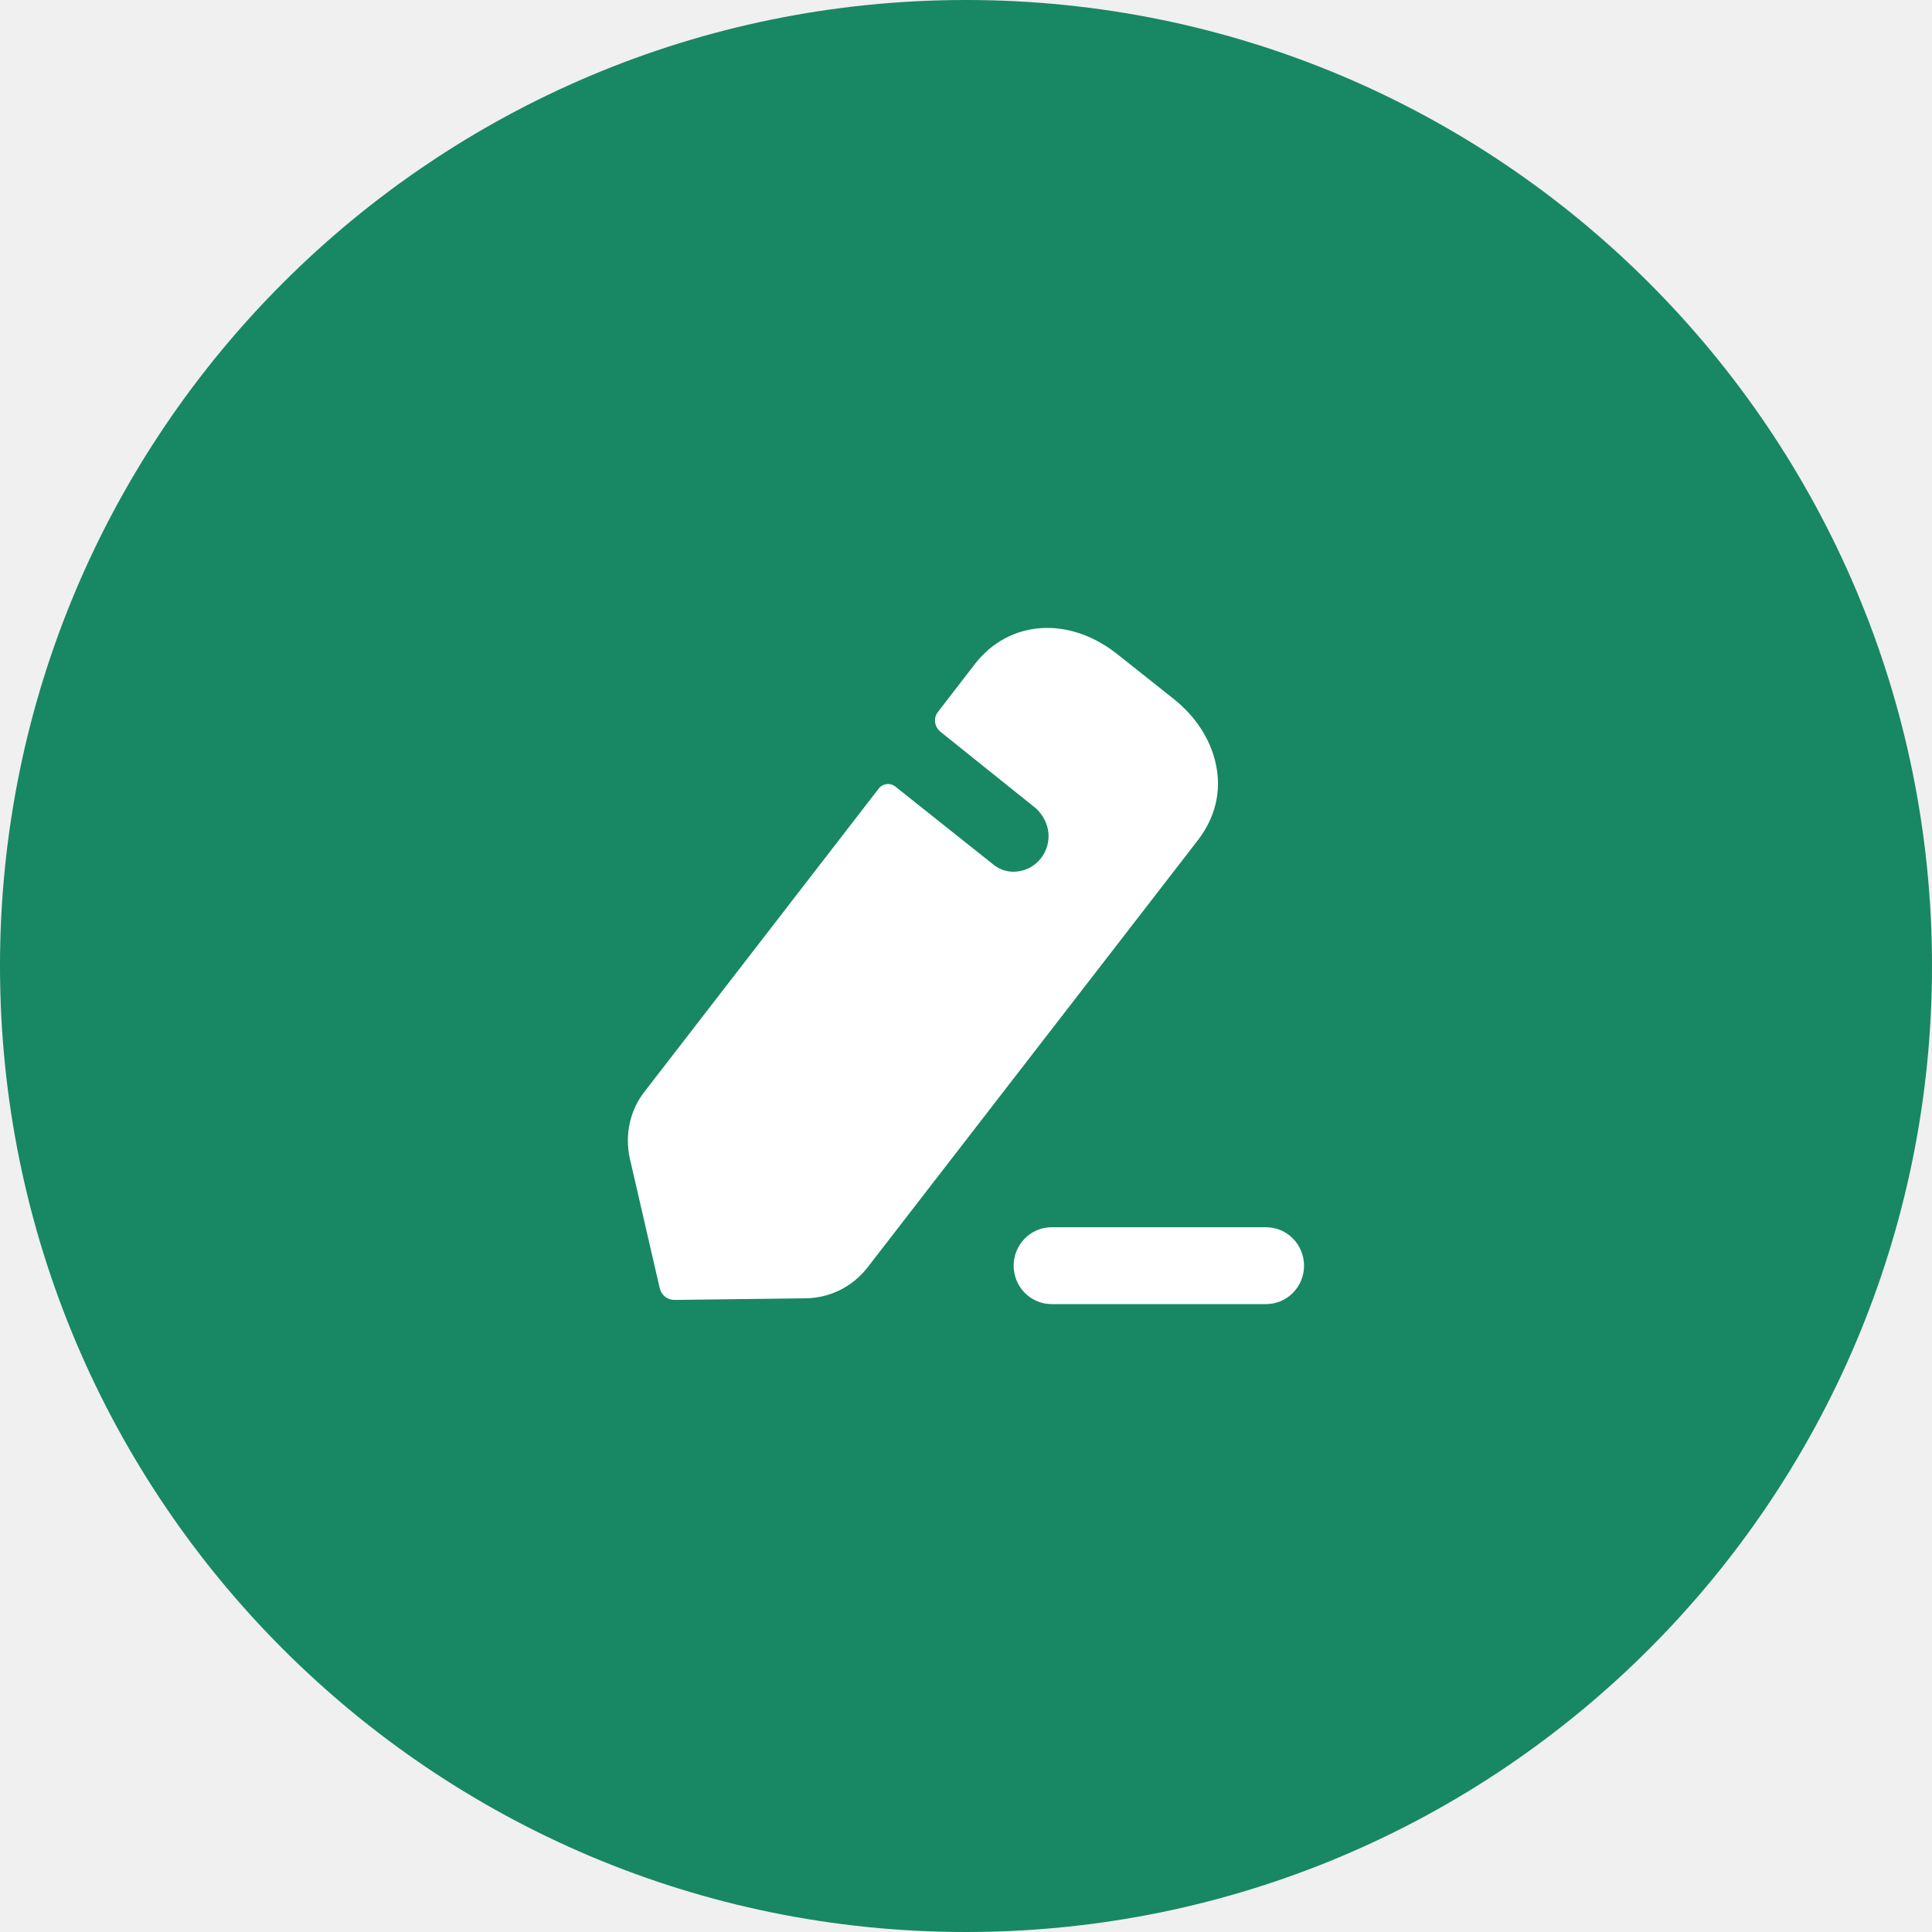
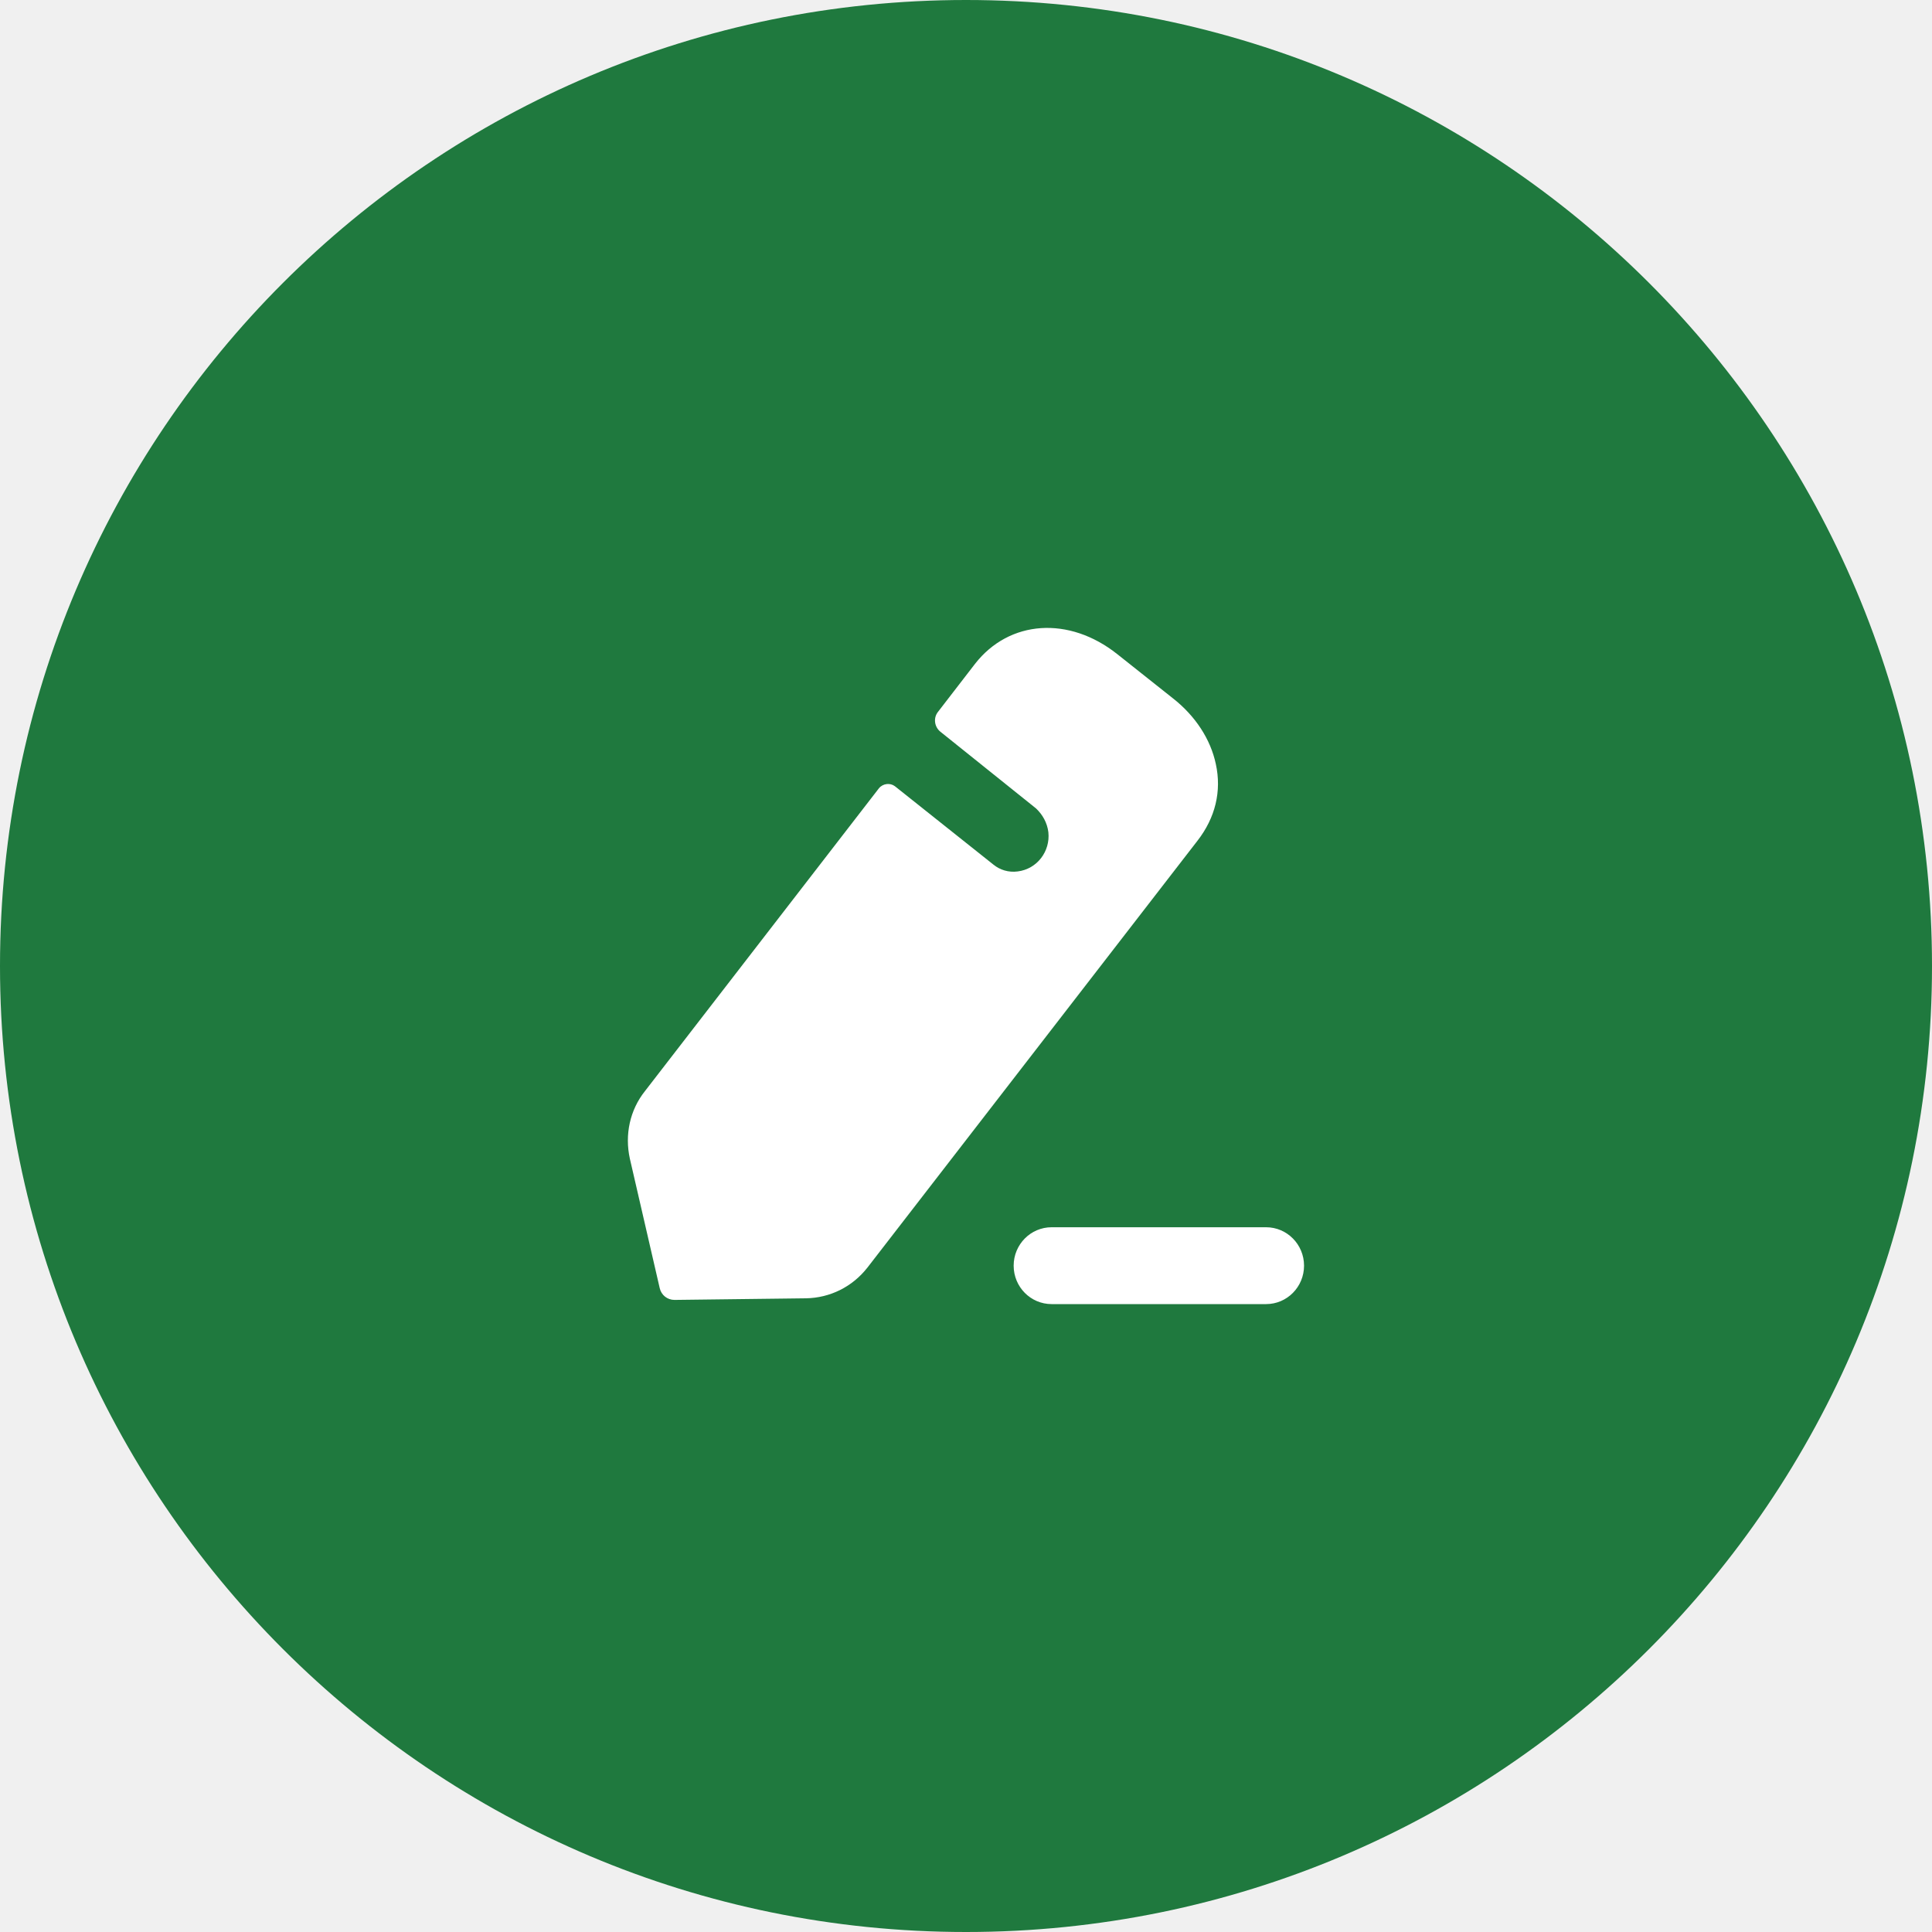
<svg xmlns="http://www.w3.org/2000/svg" width="36" height="36" viewBox="0 0 36 36" fill="none">
-   <circle cx="18" cy="18" r="18" fill="#027C55E7" />
+   <circle cx="18" cy="18" r="18" fill="#1F793E" />
  <path fill-rule="evenodd" clip-rule="evenodd" d="M16.163 23.62L22.313 15.666C22.647 15.237 22.766 14.741 22.655 14.236C22.558 13.777 22.276 13.341 21.853 13.01L20.82 12.19C19.921 11.475 18.807 11.55 18.168 12.37L17.477 13.266C17.388 13.379 17.411 13.544 17.522 13.634C17.522 13.634 19.268 15.034 19.305 15.064C19.424 15.177 19.513 15.327 19.535 15.508C19.572 15.862 19.327 16.193 18.963 16.238C18.792 16.261 18.629 16.208 18.51 16.11L16.675 14.65C16.586 14.583 16.452 14.598 16.378 14.688L12.018 20.331C11.736 20.685 11.639 21.144 11.736 21.588L12.293 24.003C12.322 24.131 12.434 24.222 12.568 24.222L15.019 24.192C15.464 24.184 15.88 23.981 16.163 23.62ZM19.595 22.868H23.592C23.982 22.868 24.299 23.189 24.299 23.584C24.299 23.98 23.982 24.3 23.592 24.3H19.595C19.205 24.3 18.888 23.98 18.888 23.584C18.888 23.189 19.205 22.868 19.595 22.868Z" fill="white" />
</svg>
